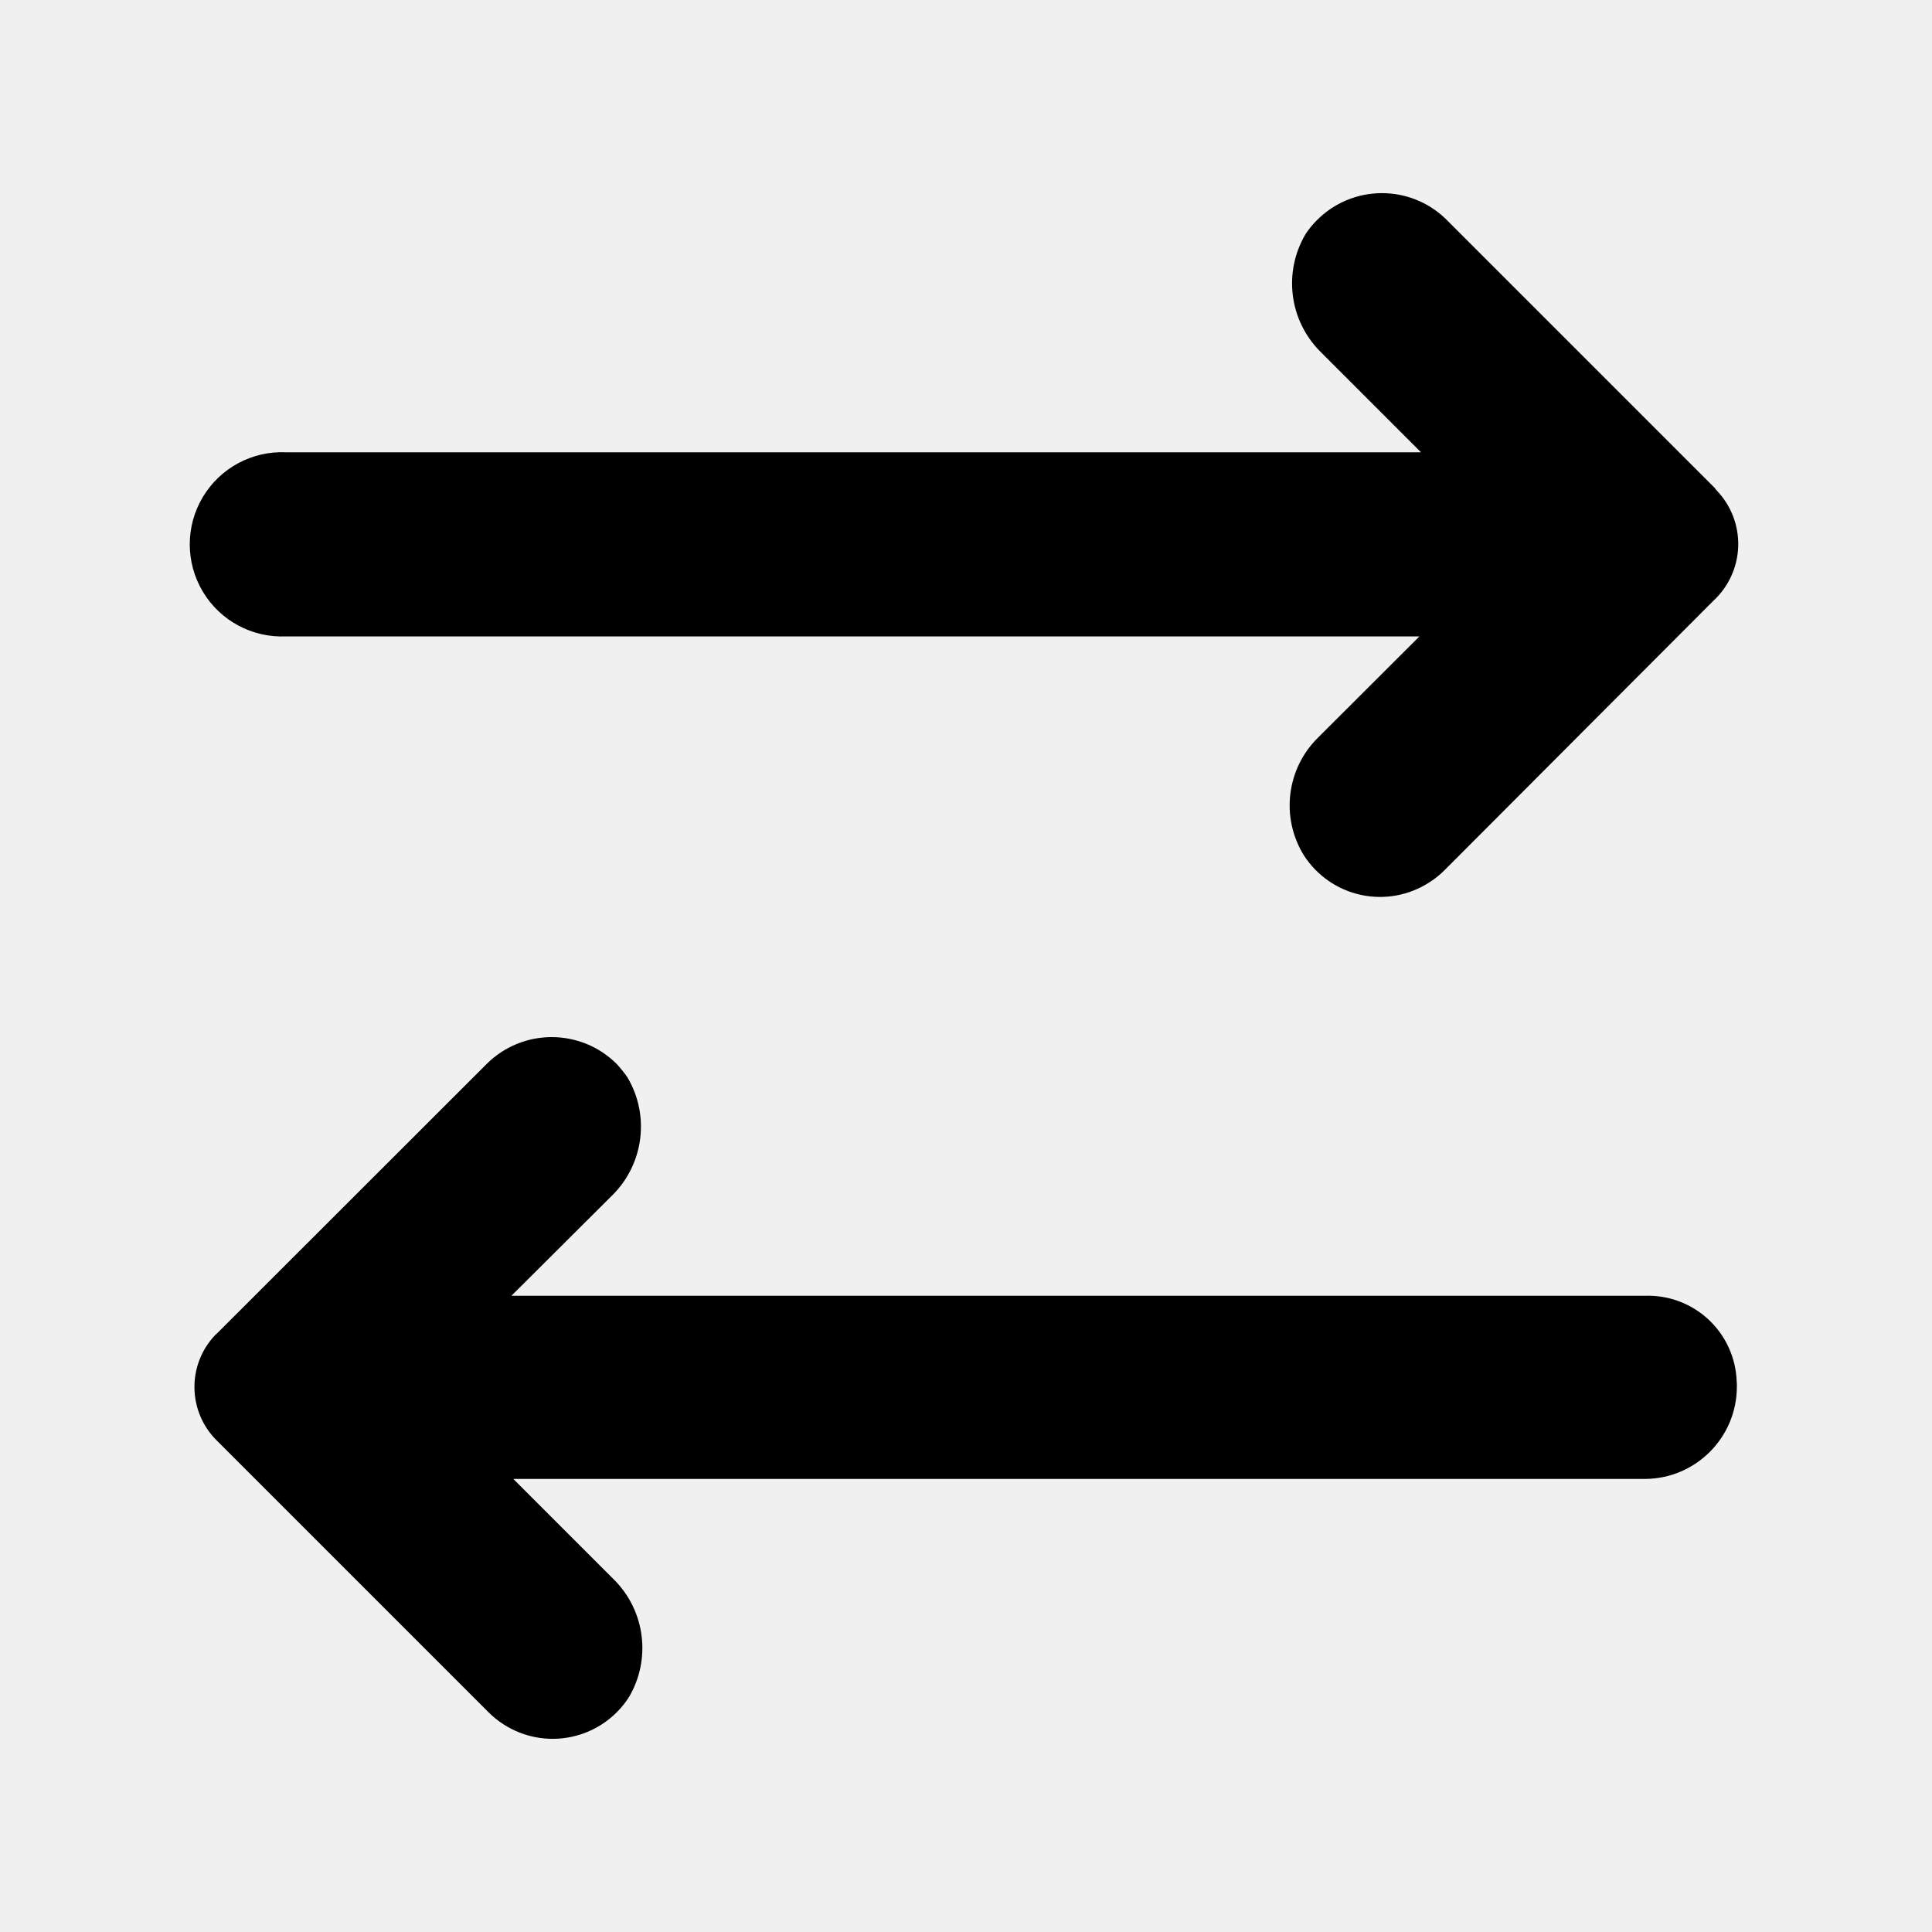
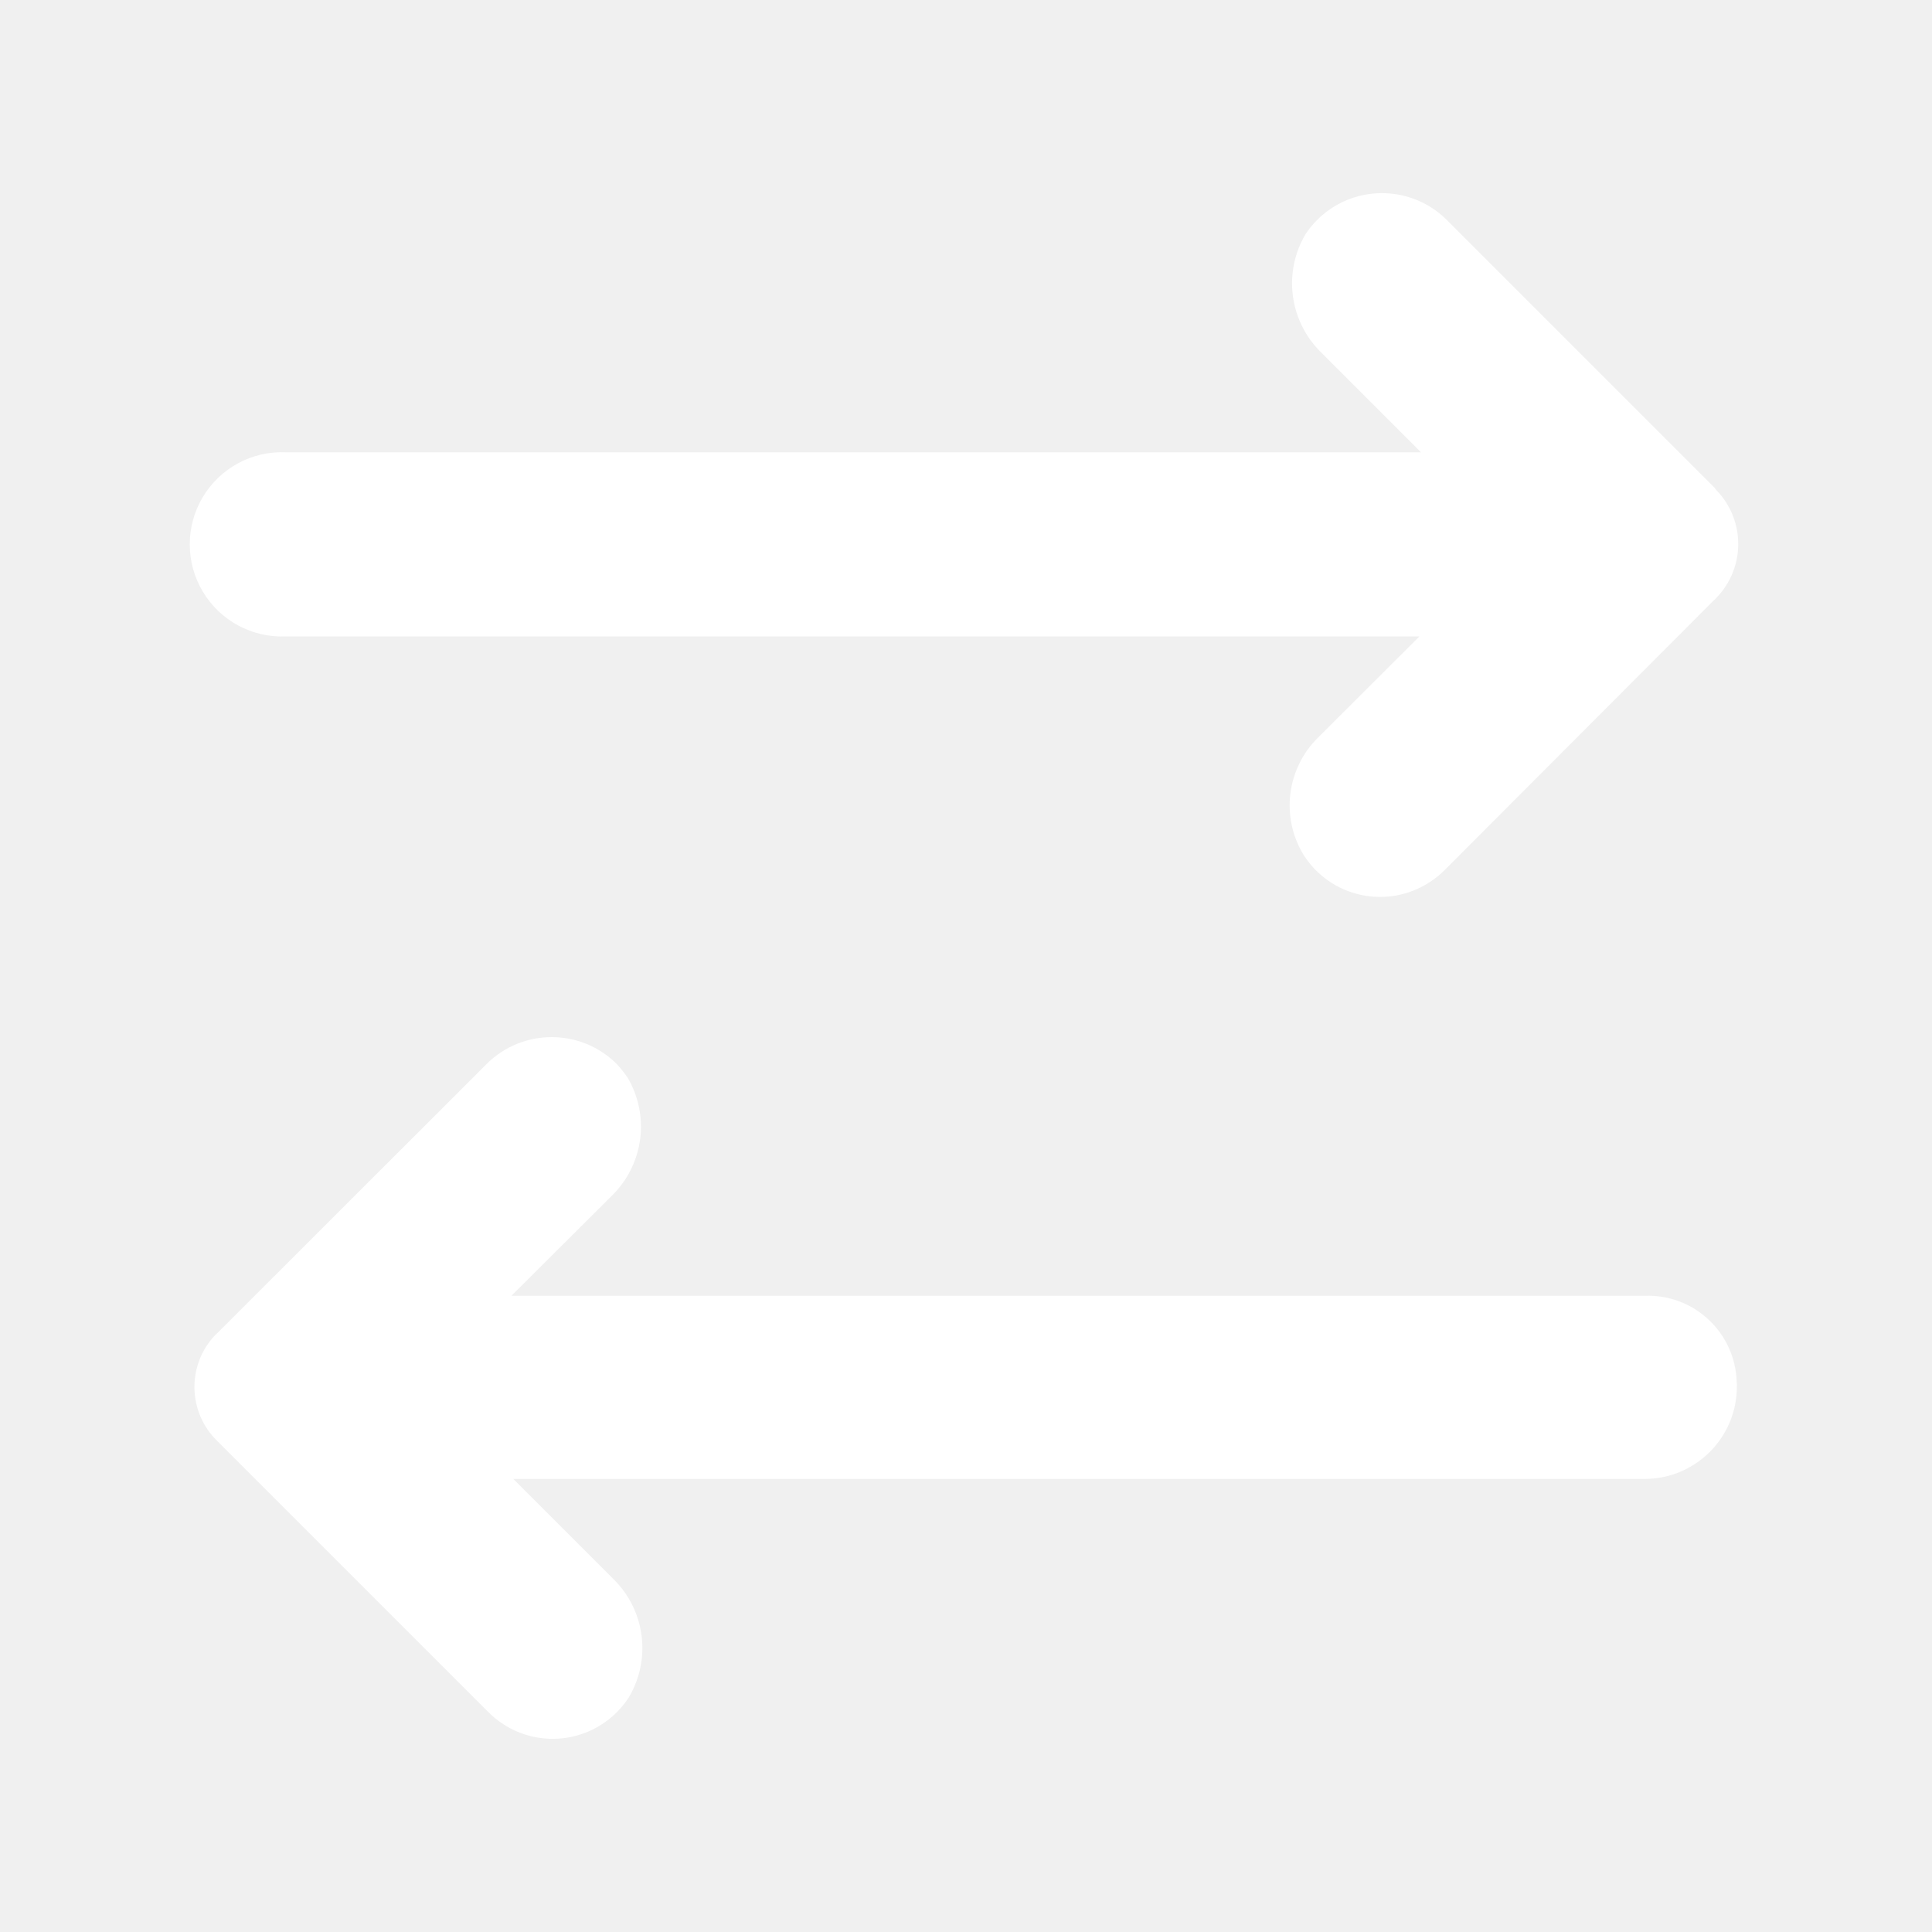
- <svg xmlns="http://www.w3.org/2000/svg" id="Vrstva_1" data-name="Vrstva 1" viewBox="0 0 100 100">
+ <svg xmlns="http://www.w3.org/2000/svg" fill="white" id="Vrstva_1" data-name="Vrstva 1" viewBox="0 0 100 100">
  <g id="arrows">
    <path id="Path_1070" data-name="Path 1070" d="M89.9,71.79a4.78,4.78,0,0,1-4.77,4.76H26.57l5.23,5.23a5,5,0,0,1,.75,6.07,4.69,4.69,0,0,1-6.49,1.4,4.55,4.55,0,0,1-.8-.65l-14-14a3.9,3.9,0,0,1-.11-5.51l.11-.1L25.19,55.07a4.77,4.77,0,0,1,6.73,0,6.36,6.36,0,0,1,.56.7,5,5,0,0,1-.75,6.06l-5.26,5.24H85.13a4.59,4.59,0,0,1,4.76,4.42A2,2,0,0,1,89.9,71.79ZM88.78,25.28,74.86,11.36a4.75,4.75,0,0,0-6.72.06,4.57,4.57,0,0,0-.56.69,5,5,0,0,0,.74,6.07l5.23,5.23H14.81a4.77,4.77,0,1,0,0,9.53H73.47l-5.24,5.23a4.92,4.92,0,0,0-.75,6.09A4.69,4.69,0,0,0,74,45.66a4.55,4.55,0,0,0,.8-.65L88.68,31.1a4,4,0,0,0,.18-5.71l-.08-.09Z" />
  </g>
</svg>
